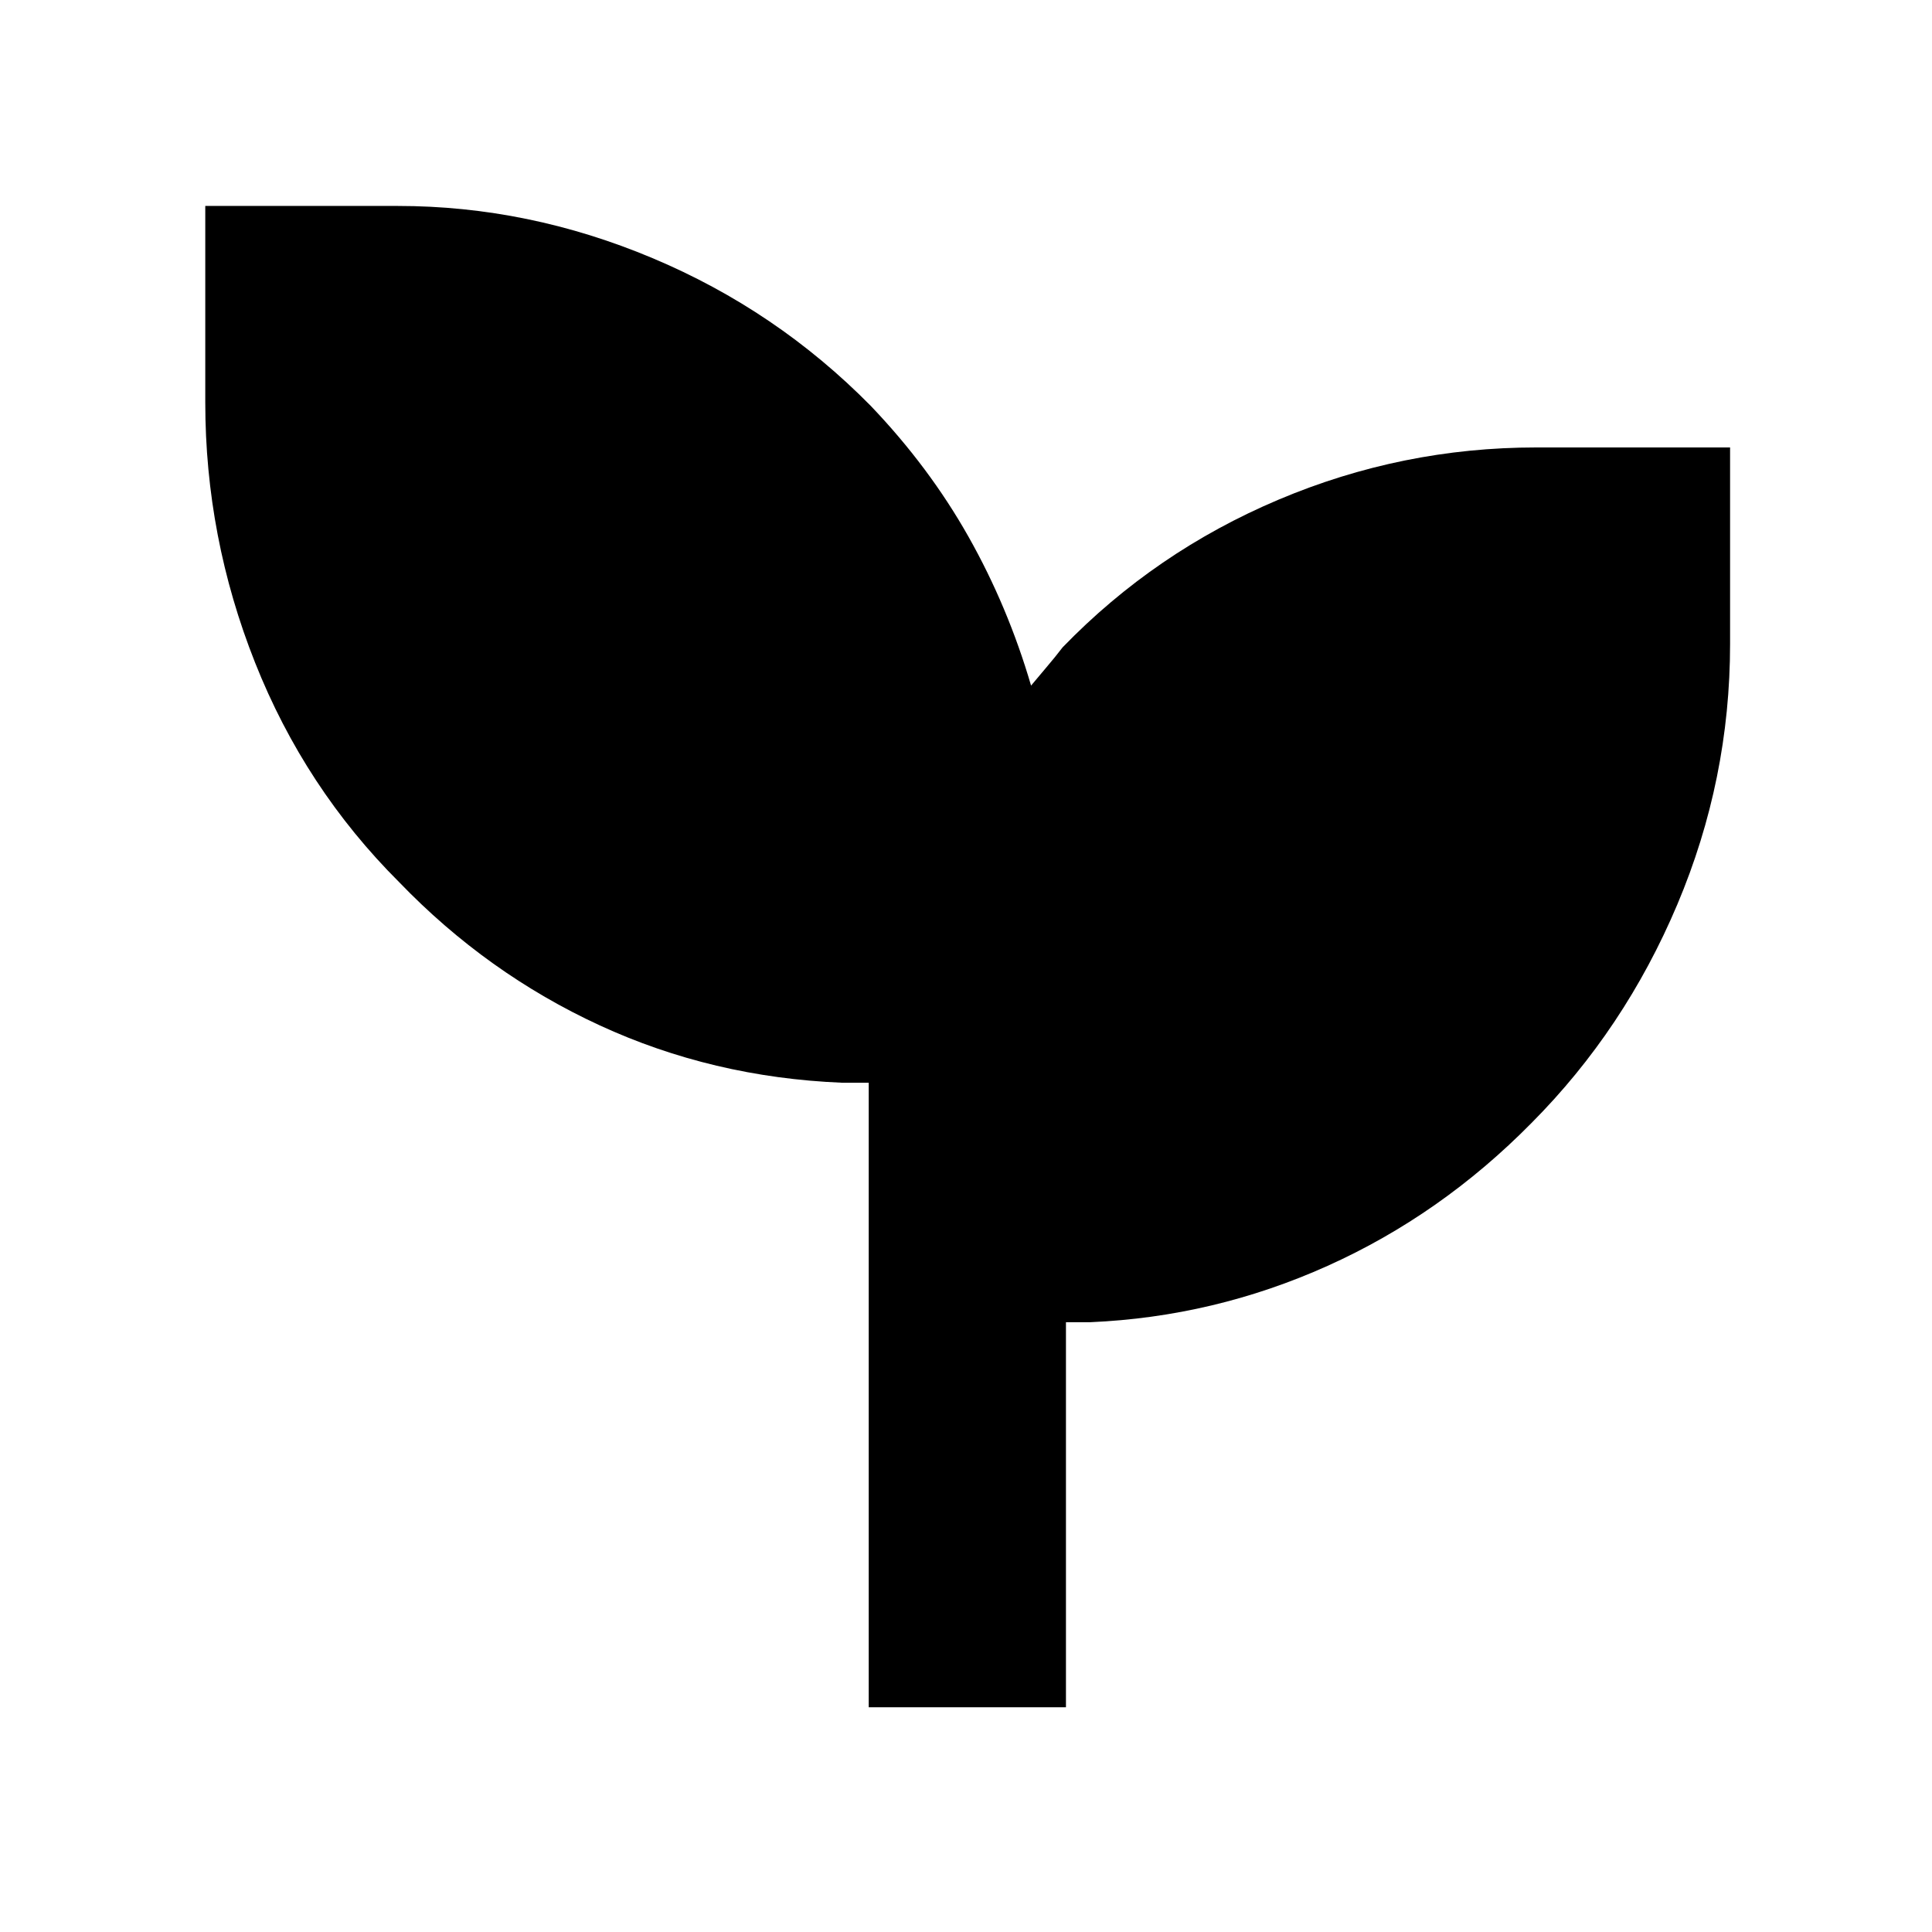
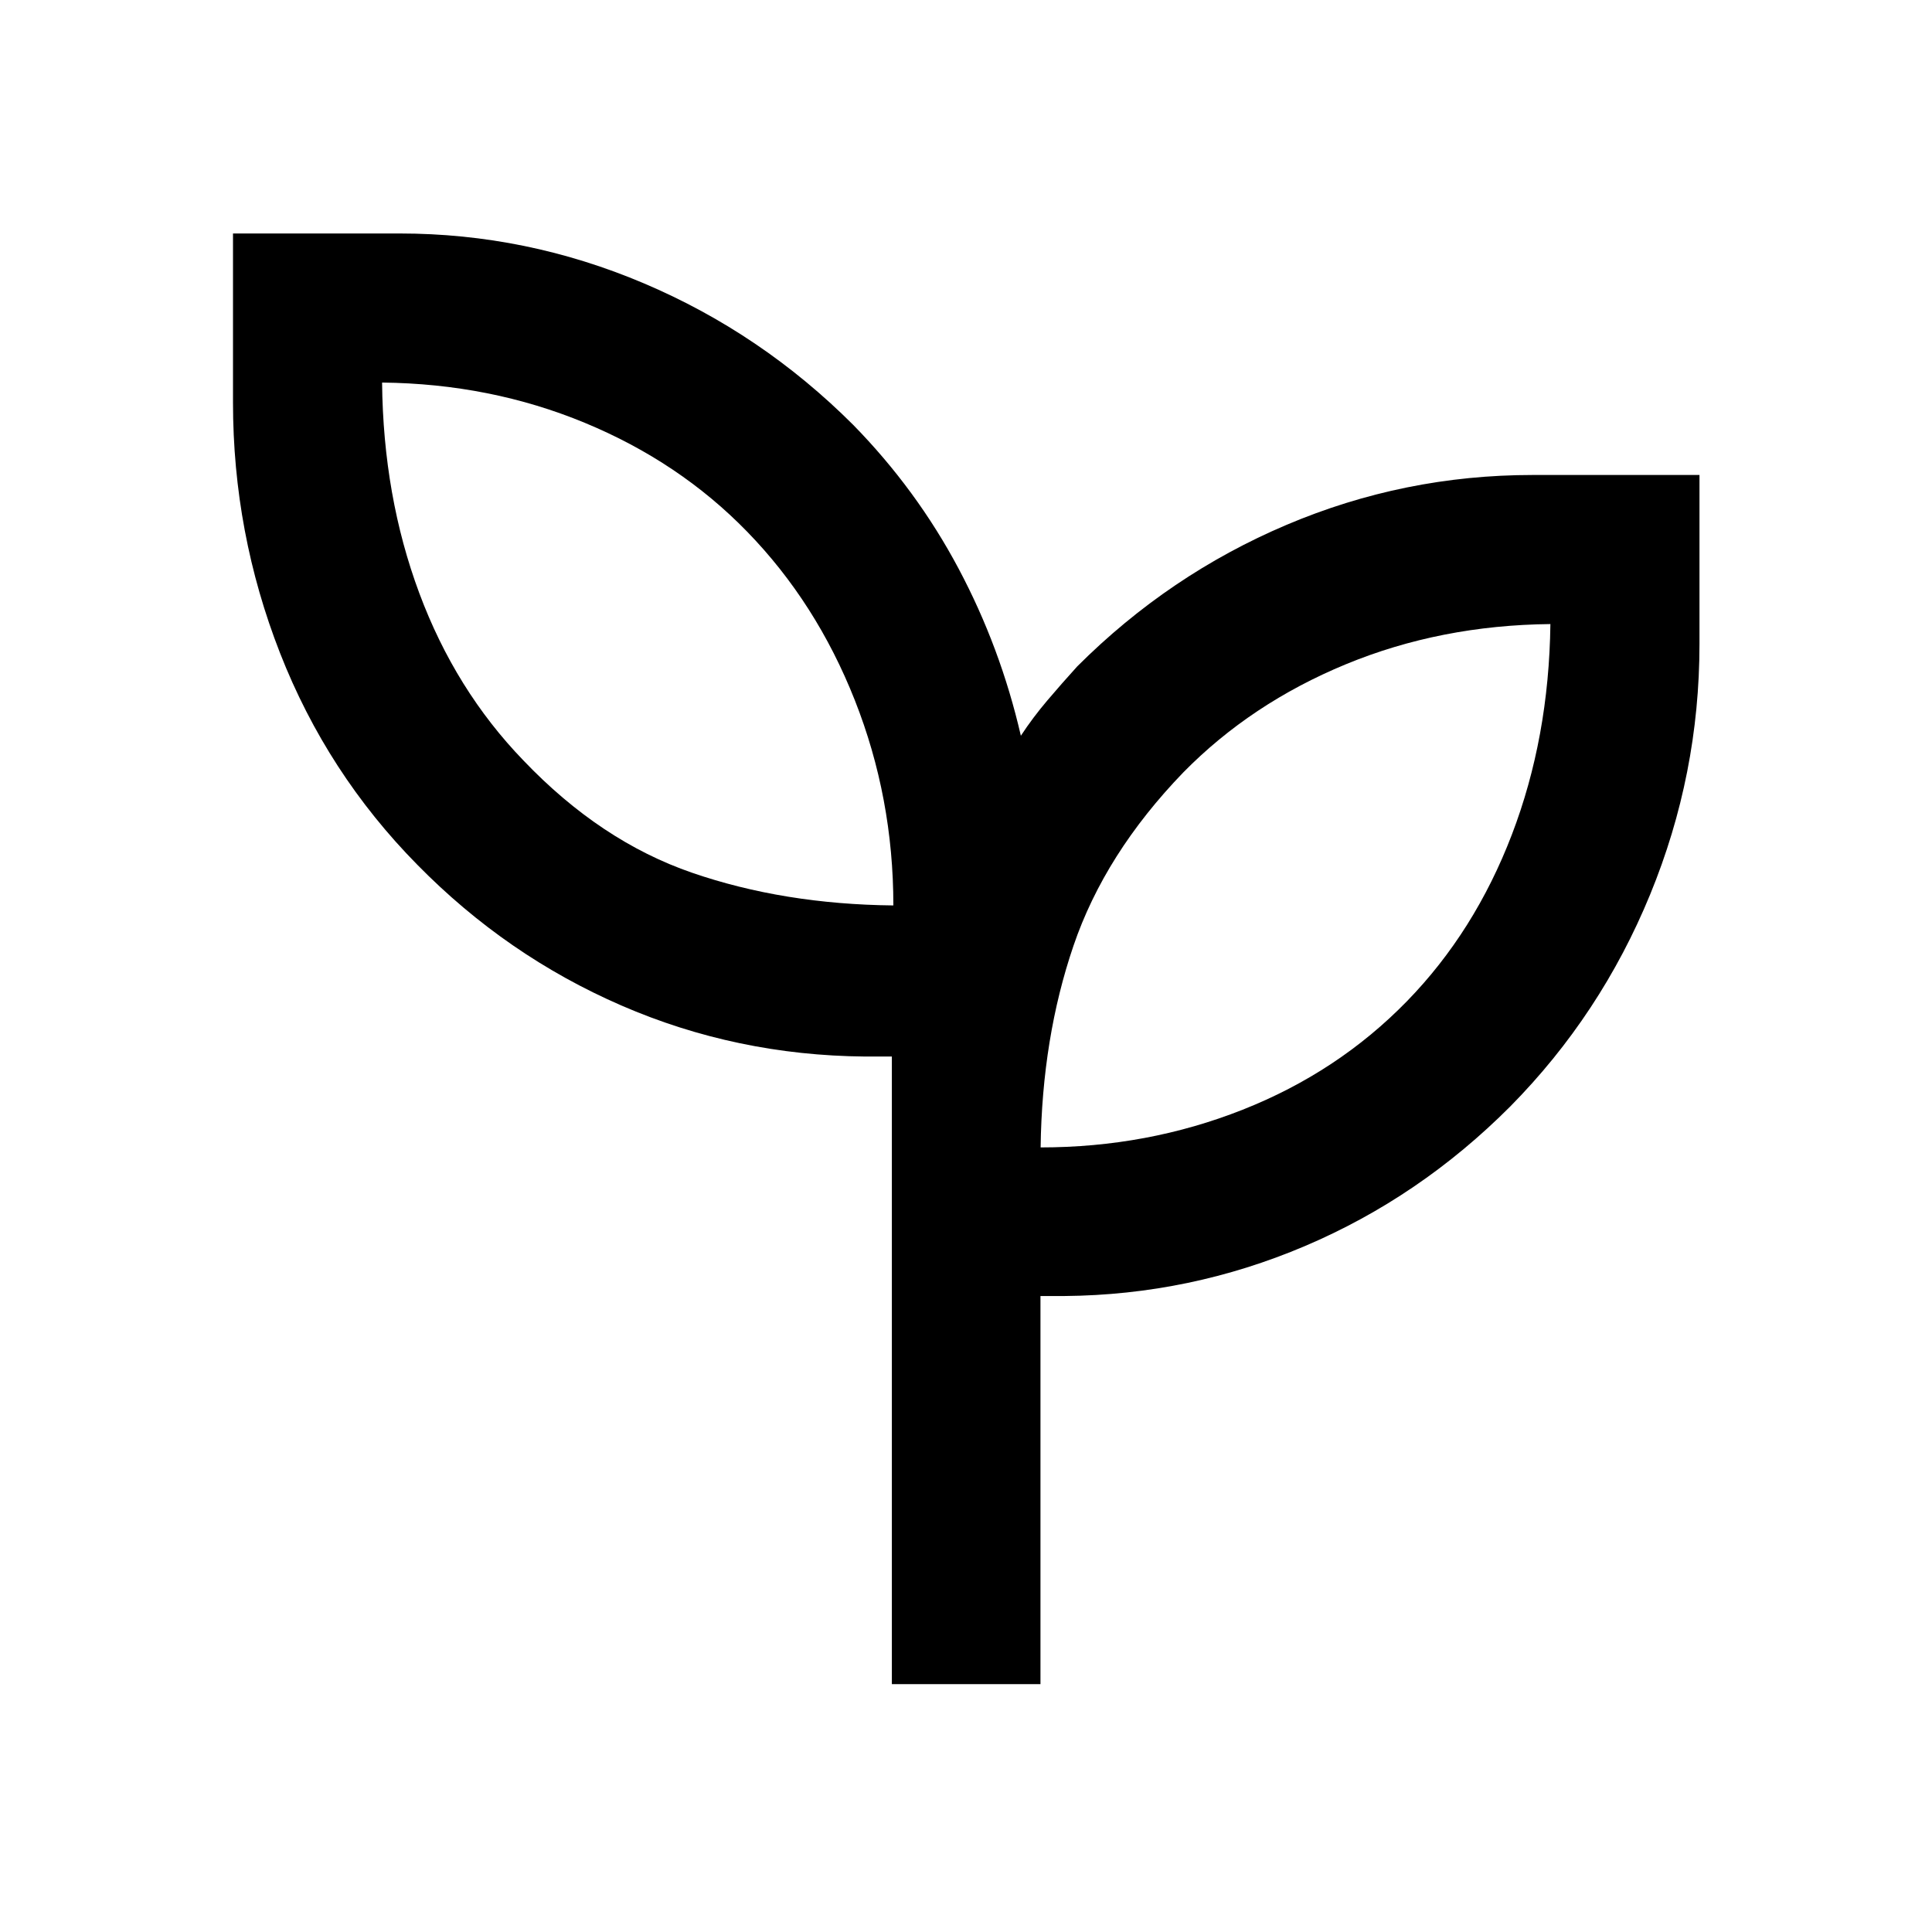
<svg xmlns="http://www.w3.org/2000/svg" height="40" viewBox="0 -960 960 960" width="40">
-   <path d="M431.667-111.667V-422h-13.334Q354-424.667 298-450.5t-99.667-71.167q-46.838-46.708-71.585-109.071Q102-693.101 102-760v-97.666h95.667q64.854 0 126.52 25.911t108.479 73.422q29.001 30.333 48.571 65.017 19.571 34.684 31.096 73.983 4.093-4.939 8.005-9.525 3.912-4.586 7.662-9.475 45.978-47.482 107.353-73.408 61.374-25.925 127.98-25.925h96.333V-640q0 67.361-26.23 129.459Q807.205-448.442 761-402q-45 45.667-101.333 71-56.334 25.333-118 28h-12.001v191.333h-97.999Z" />
+   <path d="M443.16-123.16v-311.854h-13.334q-63.92-.558-121.015-25.337-57.094-24.779-101.427-69.939-44.868-45.504-68.238-105.219Q115.775-695.224 115.775-760v-83.986h82.867q62.919 0 121.335 24.791 58.415 24.791 103.987 70.325 31.456 32.124 52.321 71.345 20.865 39.222 30.976 83.112 5.956-9.064 13.103-17.48 7.147-8.417 14.911-16.977 45.569-45.534 103.982-70.325 58.412-24.791 122.332-24.791h82.875V-640q0 64.776-24.527 124.491-24.526 59.715-69.415 105.219-45 45.16-102.088 69.439Q591.347-316.572 529-316.014h-12v192.854h-73.84Zm.746-386.934q0-53.478-19.141-101.942-19.142-48.464-53.54-83.808-33.681-34.625-80.656-54.065-46.975-19.439-100.714-19.997.558 56.486 18.492 104.638 17.935 48.152 51.725 83.116 38.297 40.138 83.823 55.819 45.525 15.681 100.011 16.239Zm73.174 120.239q52.971 0 100.355-18.721 47.384-18.721 81.732-53.989 33.63-34.551 52.065-82.703 18.435-48.152 19.152-104.638-54.645.558-101.686 19.996-47.041 19.438-80.734 53.729-38.96 40.362-54.563 86.142-15.604 45.78-16.321 100.184Zm0 0Zm-73.174-120.239Z" />
</svg>
